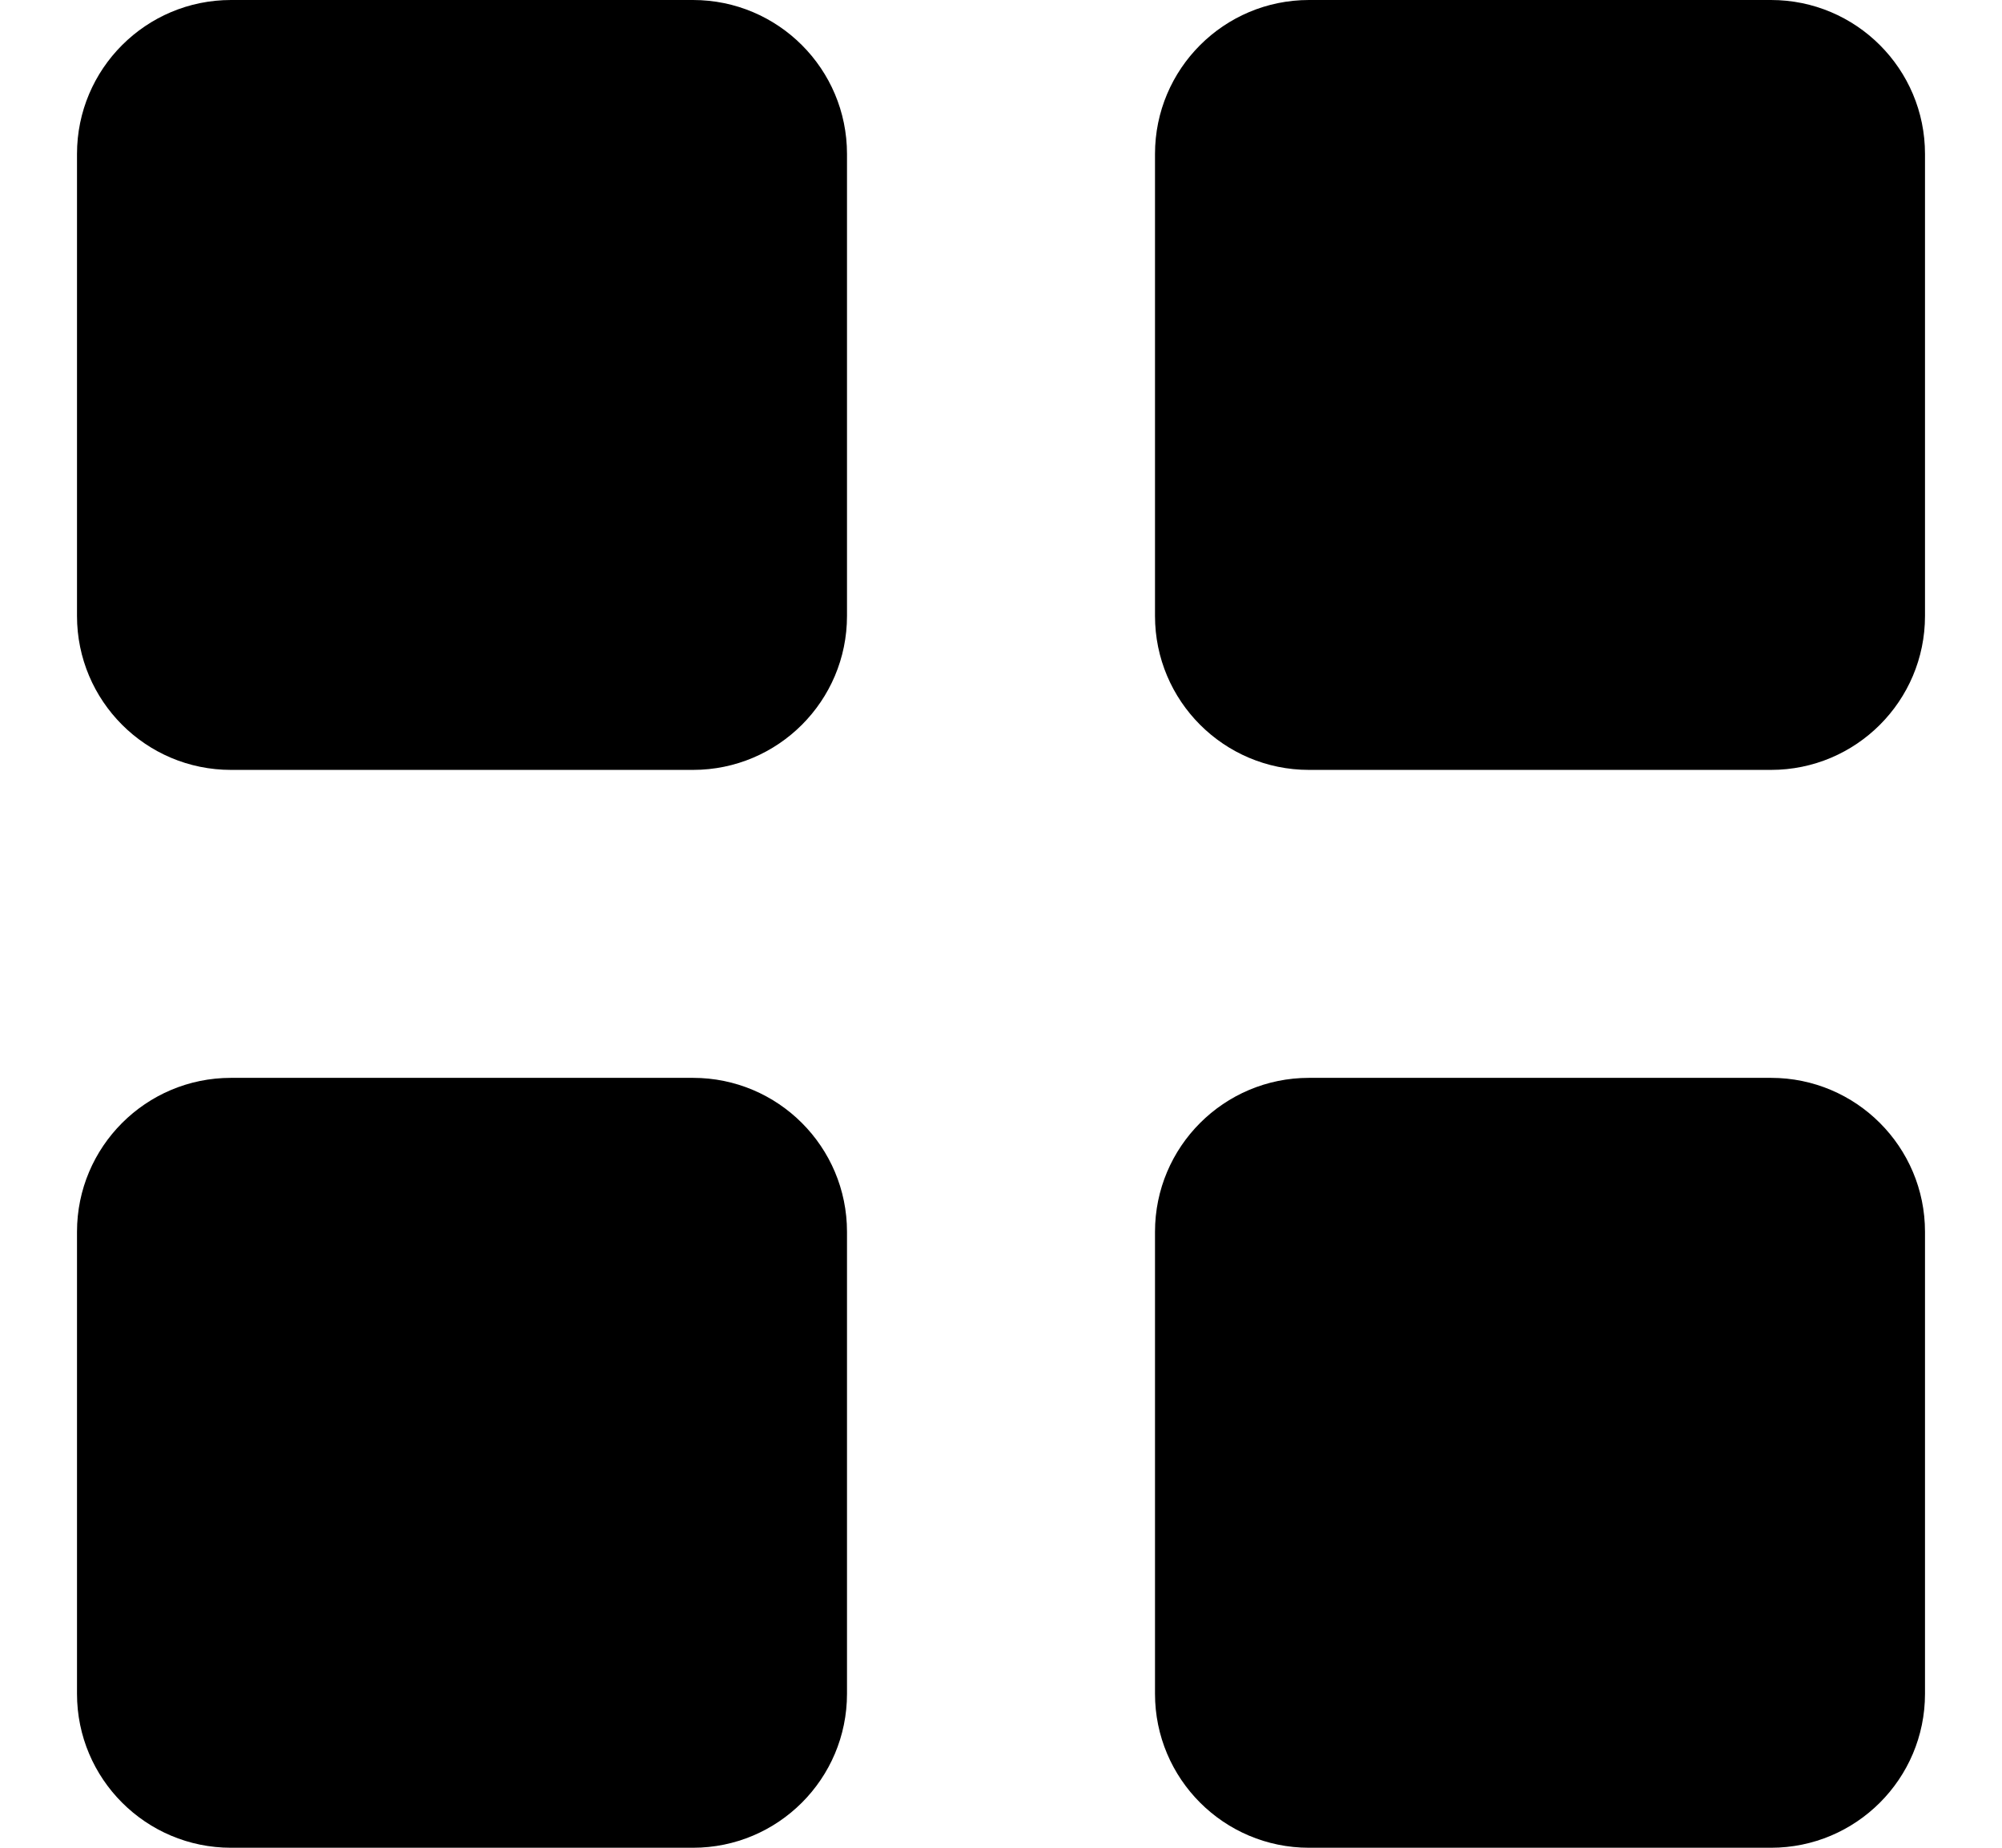
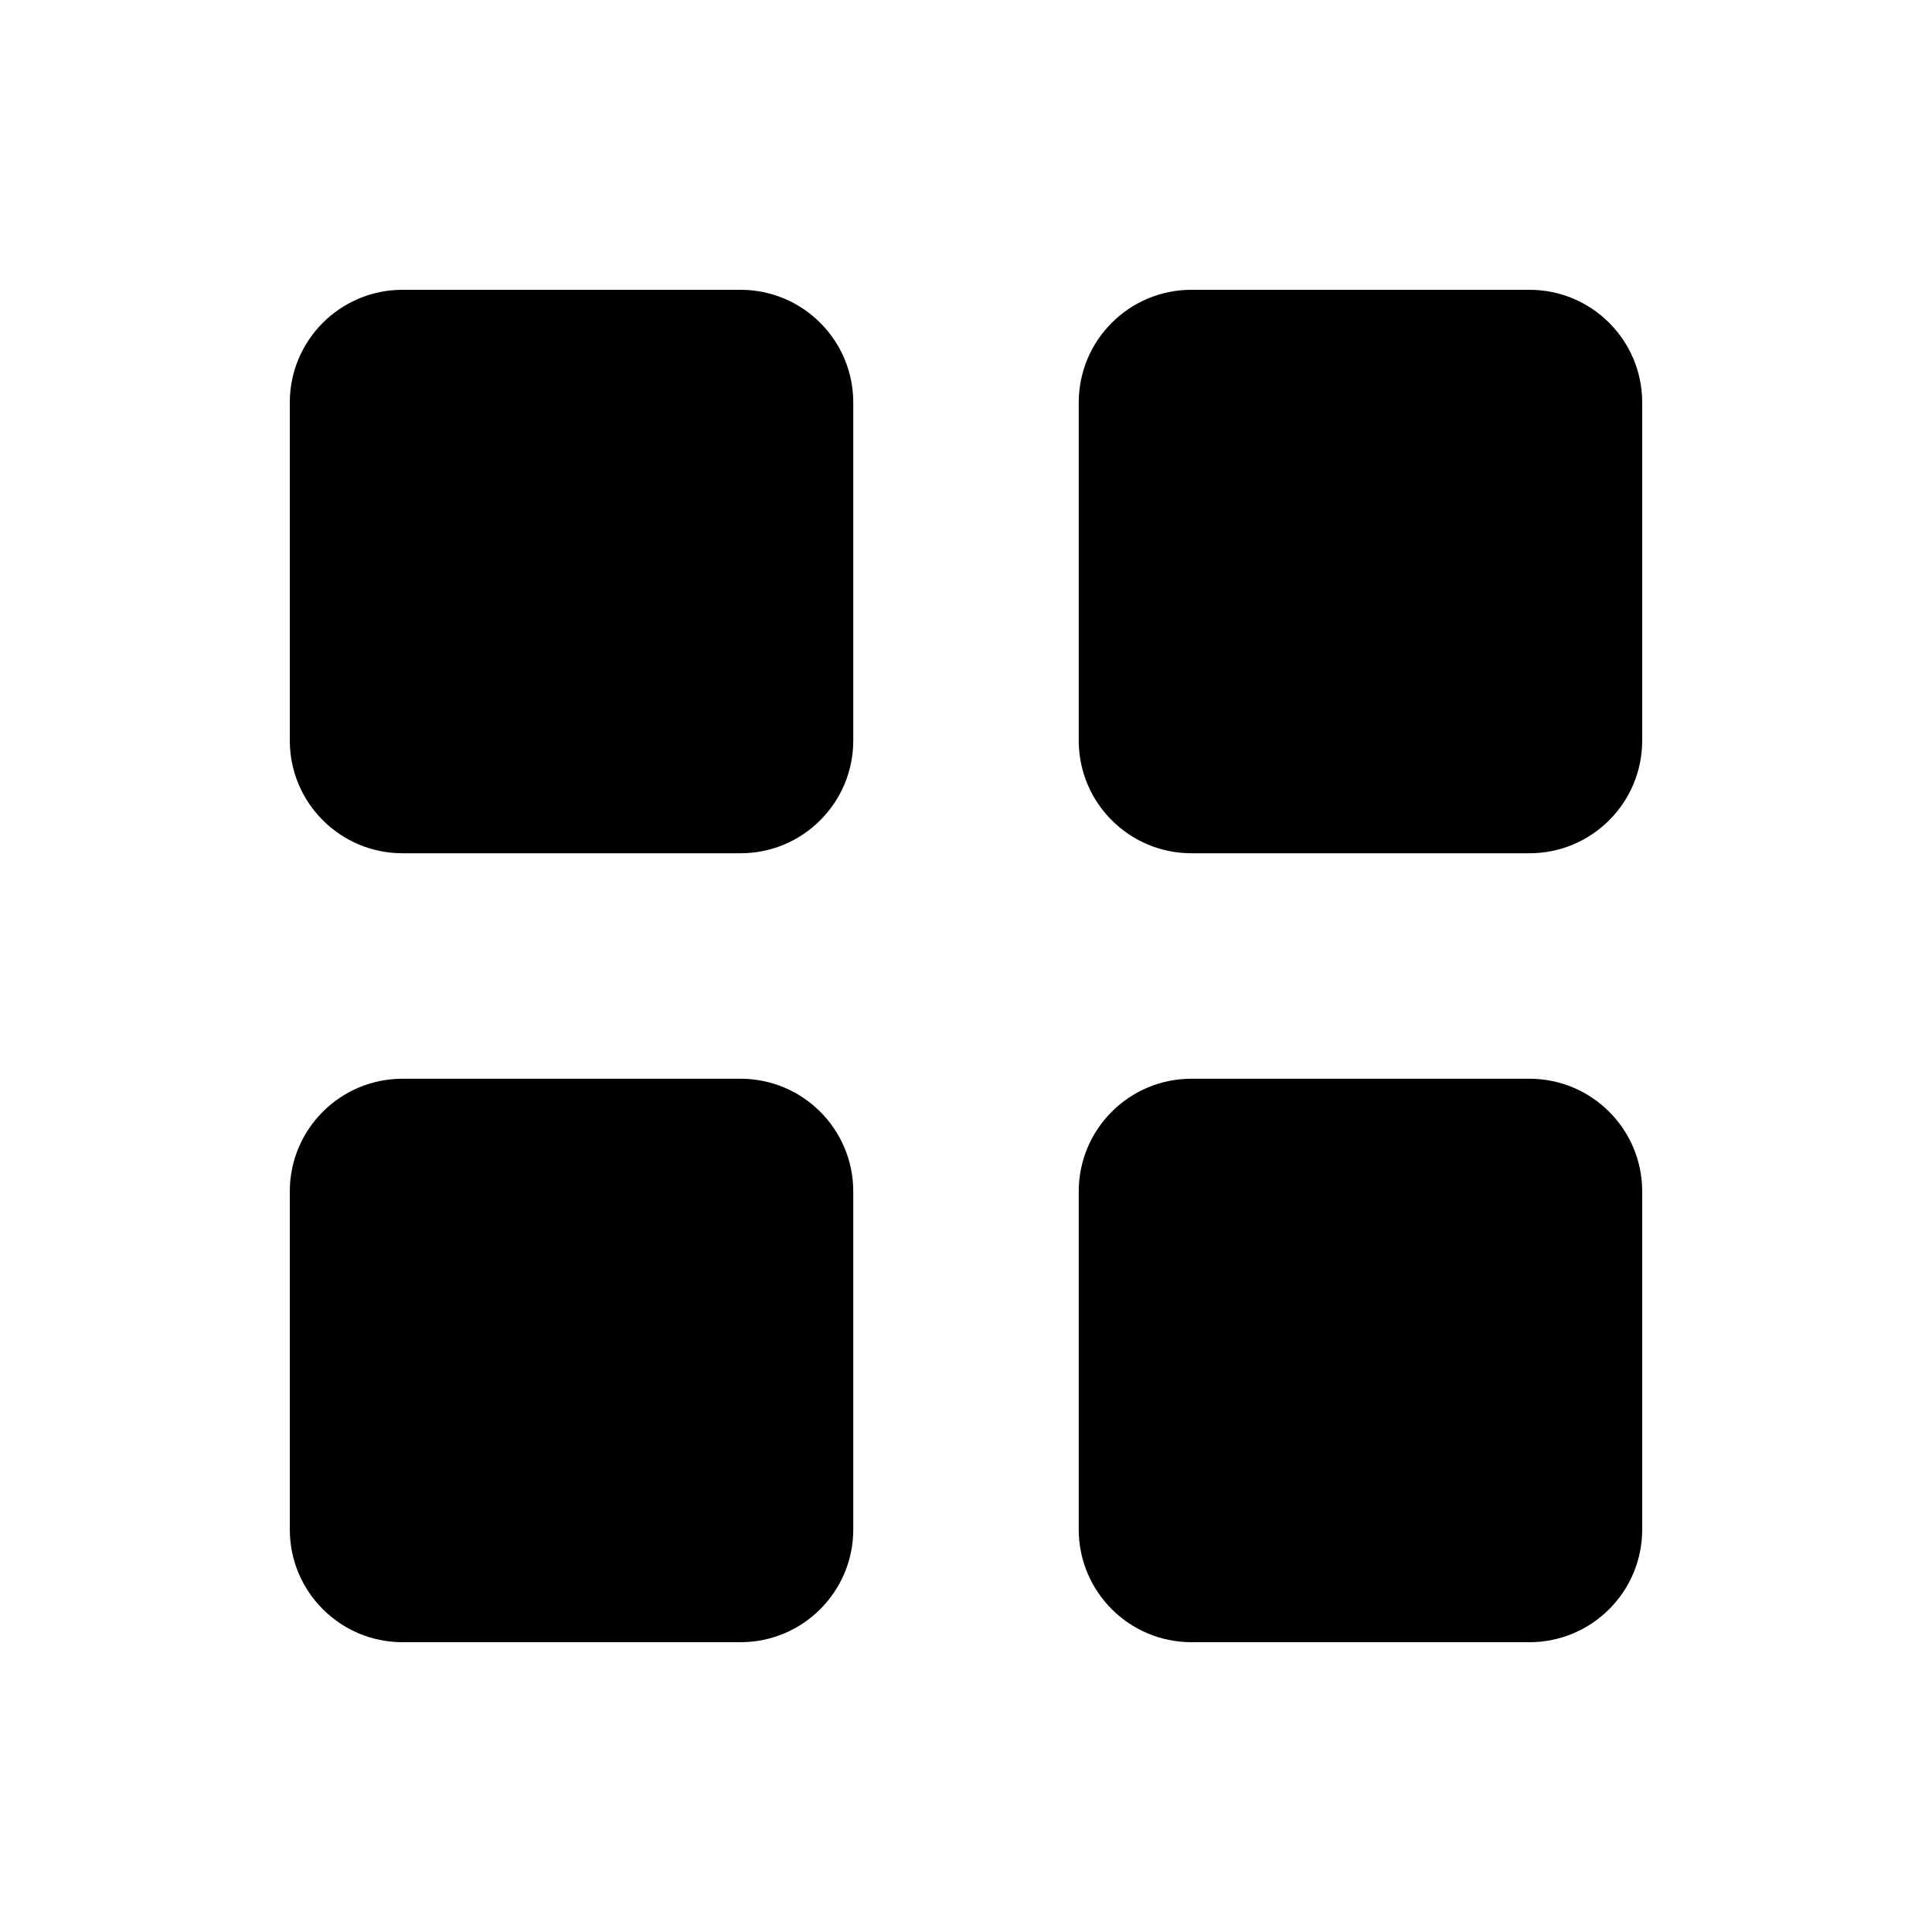
- <svg xmlns="http://www.w3.org/2000/svg" width="13" height="12" viewBox="0 0 13 12" fill="none">
-   <rect x="0.5" width="5" height="5" rx="1" fill="currentColor" />
-   <rect x="7.5" width="5" height="5" rx="1" fill="currentColor" />
-   <rect x="0.5" y="7" width="5" height="5" rx="1" fill="currentColor" />
-   <rect x="7.5" y="7" width="5" height="5" rx="1" fill="currentColor" />
+ <svg xmlns="http://www.w3.org/2000/svg" width="20" height="20" fill="currentColor">
+   <rect width="5.833" height="5.833" x="3" y="3" rx="1.167" />
+   <rect width="5.833" height="5.833" x="11.167" y="3" rx="1.167" />
+   <rect width="5.833" height="5.833" x="3" y="11.167" rx="1.167" />
+   <rect width="5.833" height="5.833" x="11.167" y="11.167" rx="1.167" />
</svg>
